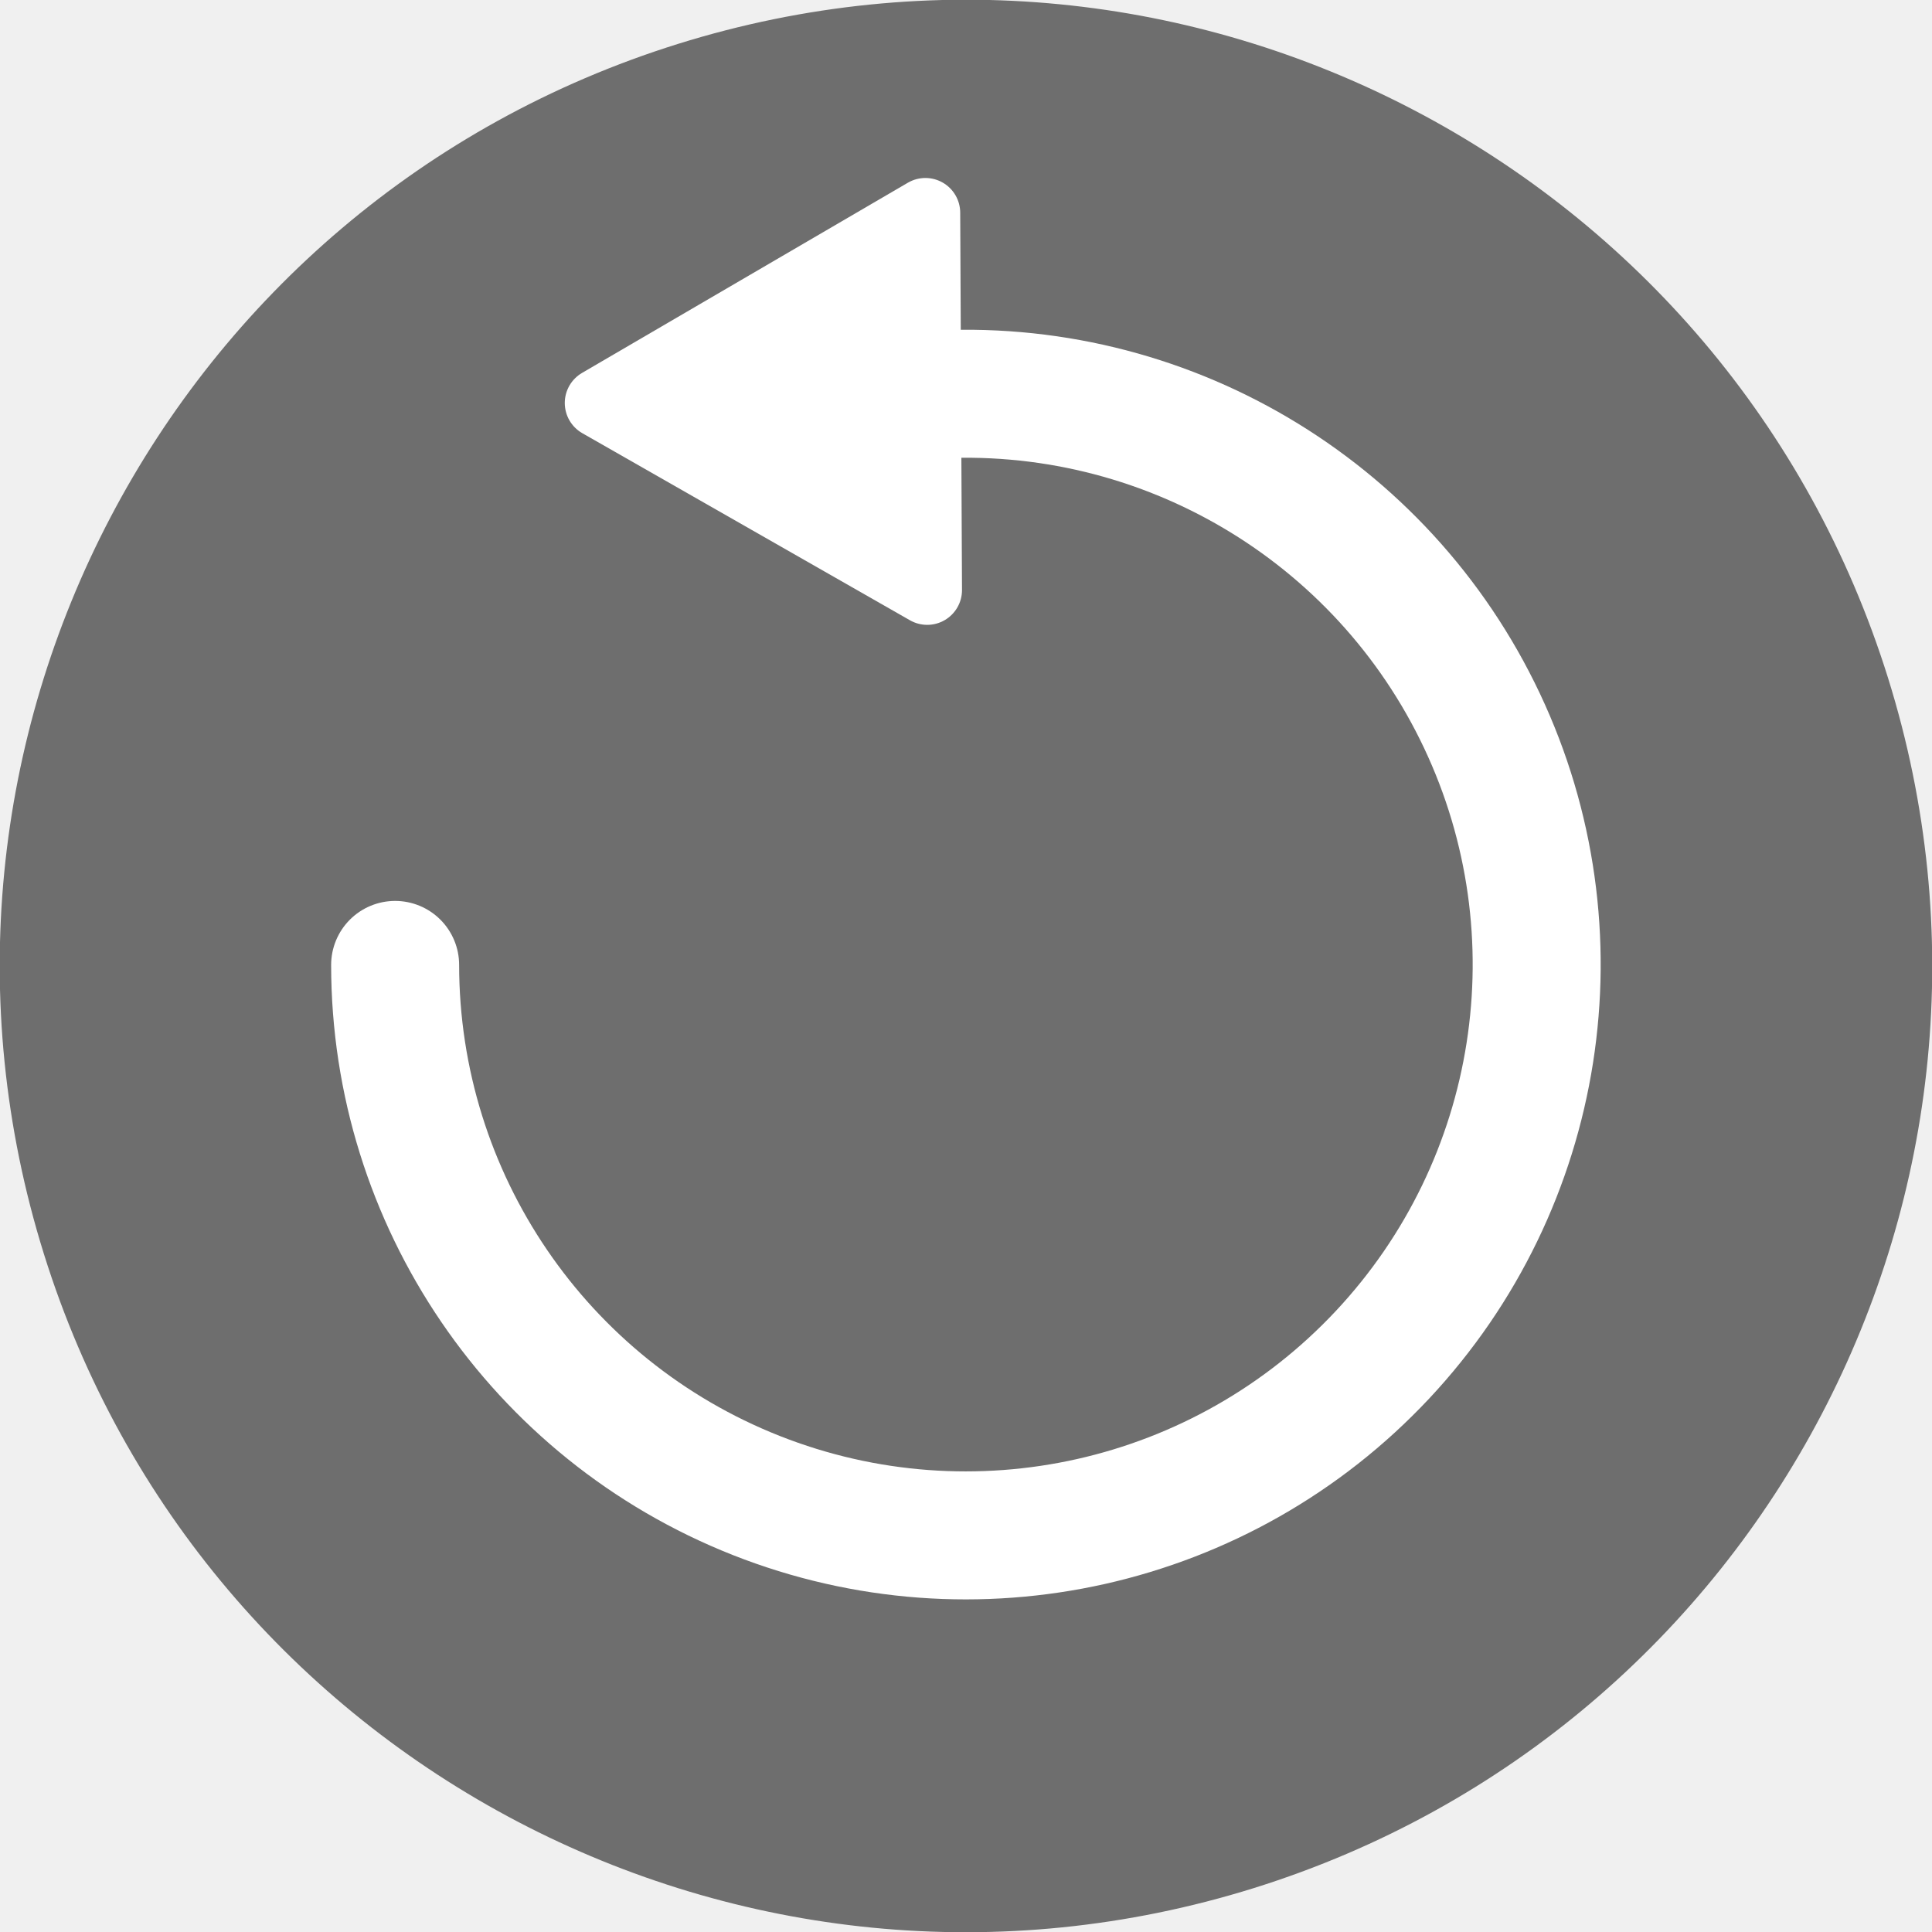
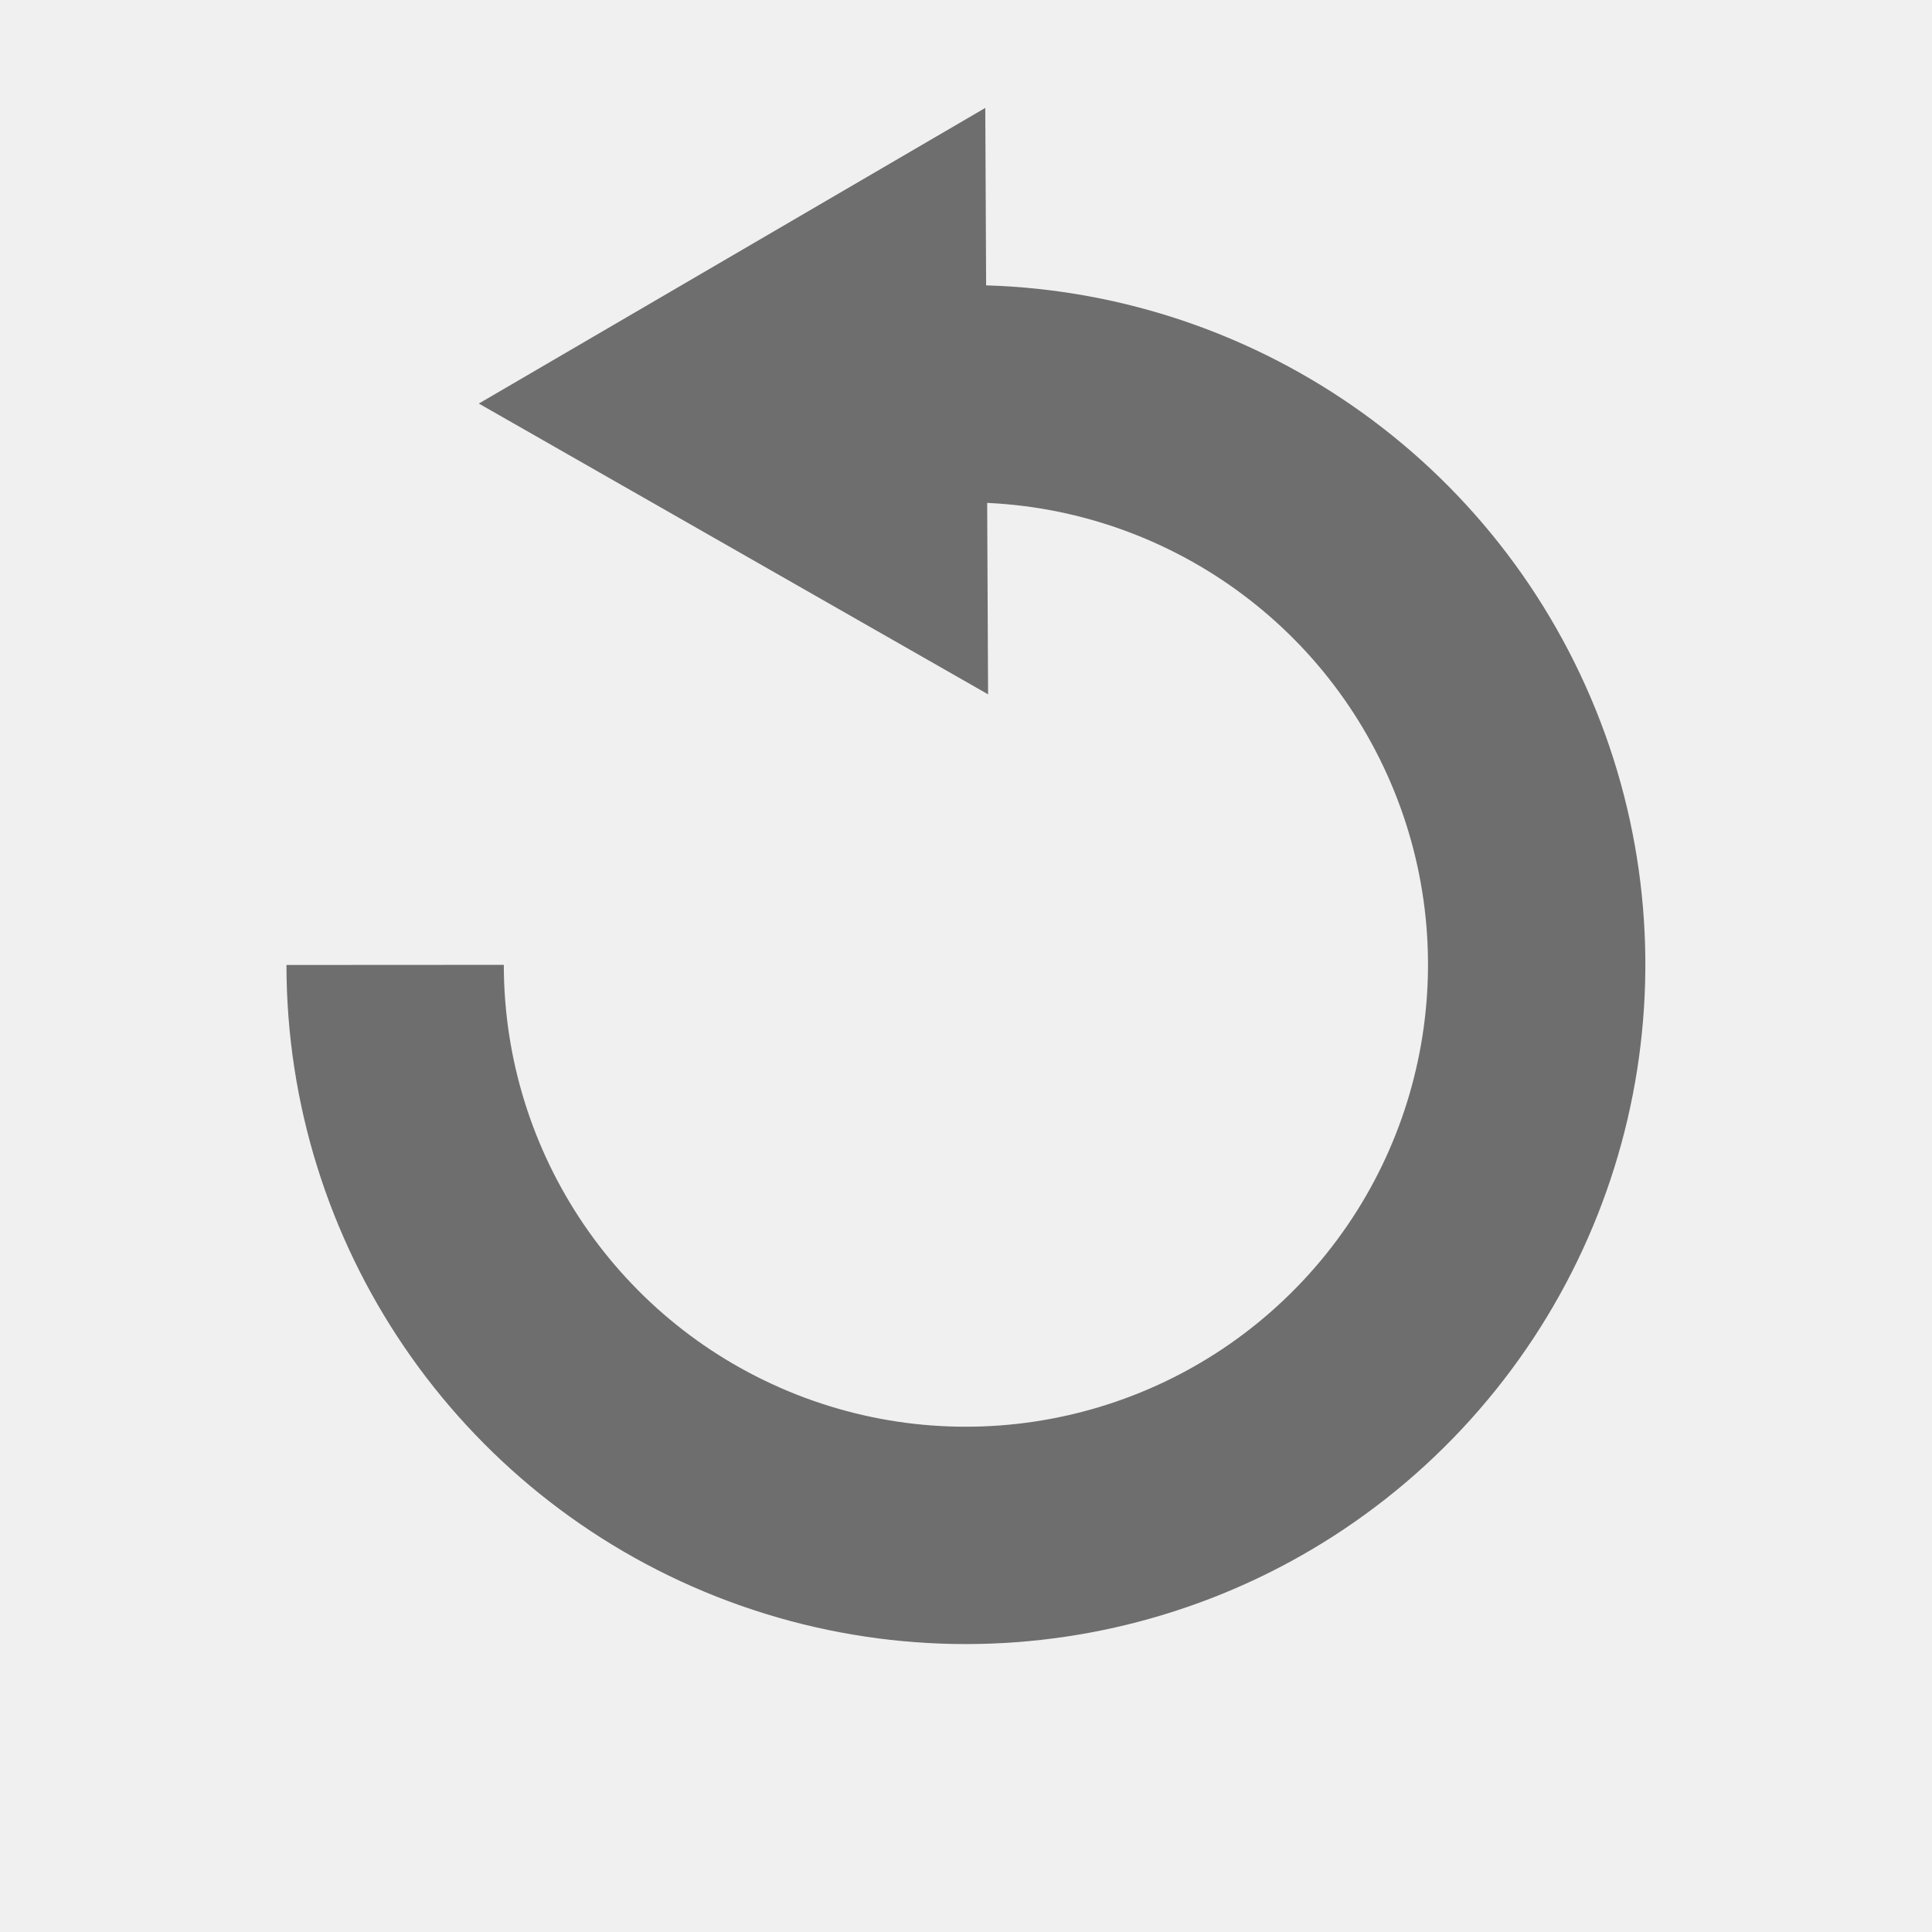
<svg xmlns="http://www.w3.org/2000/svg" xmlns:xlink="http://www.w3.org/1999/xlink" width="16" height="16" id="svg2" version="1.0" style="display:inline">
  <defs id="defs4">
    <linearGradient xlink:href="#StandardGradient" id="linearGradient2428" gradientUnits="userSpaceOnUse" gradientTransform="matrix(0.9247229,0,0,1.08721,10.93994,-2.002359)" x1="11.999" y1="3.681" x2="11.999" y2="16.53" />
    <linearGradient id="StandardGradient" gradientTransform="scale(0.9219544,1.084652)" x1="11.999" y1="0.922" x2="11.999" y2="19.387" gradientUnits="userSpaceOnUse">
      <stop style="stop-color:#000000;stop-opacity:0.863;" offset="0" id="stop3283" />
      <stop style="stop-color:#000000;stop-opacity:0.471;" offset="1" id="stop2651" />
    </linearGradient>
    <linearGradient xlink:href="#StandardGradient" id="linearGradient2549" gradientUnits="userSpaceOnUse" gradientTransform="matrix(0.9247229,0,0,1.08721,-2.060056,0.9976422)" x1="11.999" y1="0.922" x2="11.999" y2="17.478" />
    <linearGradient xlink:href="#StandardGradient" id="linearGradient2418" gradientUnits="userSpaceOnUse" gradientTransform="matrix(0.9247229,0,0,1.08721,-4.060056,-3.002358)" x1="11.999" y1="0.922" x2="11.999" y2="17.478" />
    <linearGradient xlink:href="#StandardGradient" id="linearGradient2422" gradientUnits="userSpaceOnUse" gradientTransform="matrix(0.9247229,0,0,1.08721,-5.060056,-1.002358)" x1="11.999" y1="0.922" x2="11.999" y2="17.478" />
    <linearGradient xlink:href="#StandardGradient" id="linearGradient2403" gradientUnits="userSpaceOnUse" gradientTransform="matrix(0.9247229,0,0,1.08721,-4.060056,-3.002358)" x1="11.999" y1="0.922" x2="11.999" y2="17.478" />
    <linearGradient xlink:href="#StandardGradient" id="linearGradient2406" gradientUnits="userSpaceOnUse" gradientTransform="matrix(0.9247229,0,0,1.08721,-4.060056,-3.002358)" x1="11.999" y1="0.922" x2="11.999" y2="17.478" />
    <linearGradient xlink:href="#StandardGradient" id="linearGradient2409" gradientUnits="userSpaceOnUse" gradientTransform="matrix(0.9247229,0,0,1.08721,-6.060056,-2.002358)" x1="11.999" y1="3.68" x2="11.999" y2="15.639" />
    <linearGradient xlink:href="#StandardGradient" id="linearGradient2416" gradientUnits="userSpaceOnUse" gradientTransform="matrix(0.9247229,0,0,1.08721,-6.060056,-2.002358)" x1="11.999" y1="2.762" x2="11.999" y2="15.639" />
    <linearGradient xlink:href="#StandardGradient" id="linearGradient2529" gradientUnits="userSpaceOnUse" gradientTransform="matrix(0.9247229,0,0,1.08721,-4.041881,0.9976412)" x1="11.999" y1="3.681" x2="11.999" y2="16.53" />
    <linearGradient xlink:href="#StandardGradient" id="linearGradient2539" gradientUnits="userSpaceOnUse" gradientTransform="matrix(0.9247229,0,0,1.08721,-6.060056,-2.002358)" x1="11.999" y1="2.762" x2="11.999" y2="15.639" />
    <linearGradient xlink:href="#StandardGradient" id="linearGradient2542" gradientUnits="userSpaceOnUse" gradientTransform="matrix(0.9247229,0,0,1.08721,-6.060056,-2.002358)" x1="11.999" y1="2.762" x2="11.999" y2="15.639" />
    <linearGradient xlink:href="#StandardGradient" id="linearGradient2412" gradientUnits="userSpaceOnUse" gradientTransform="matrix(0.9247229,0,0,1.08721,-6.060056,-2.002358)" x1="11.999" y1="2.762" x2="11.999" y2="15.639" />
    <linearGradient xlink:href="#StandardGradient" id="linearGradient2423" gradientUnits="userSpaceOnUse" gradientTransform="matrix(0.9247229,0,0,1.08721,-6.060056,-2.002358)" x1="11.999" y1="2.762" x2="11.999" y2="15.639" />
    <linearGradient xlink:href="#StandardGradient" id="linearGradient2942" gradientUnits="userSpaceOnUse" gradientTransform="matrix(0.9247229,0,0,1.08721,-26.06006,-2.002358)" x1="11.999" y1="2.762" x2="11.999" y2="15.639" />
    <clipPath clipPathUnits="userSpaceOnUse" id="clipPath2949">
      <path style="fill:#ff00ff;fill-opacity:1;stroke:none;display:inline" d="m -20,0 0,16 16,0 0,-16 -16,0 z m 3,1 3,0 c 0.554,0 1,0.446 1,1 l 6,0 c 0.554,0 1,0.446 1,1 l -12,0 0,-1 c 0,-0.554 0.446,-1 1,-1 z m -0.5,3 4,0 6,0 1,0 C -5.669,4 -5,4.669 -5,5.5 l 0,4.5 0,1.5 c 0,0.647 -0.396,1.195 -0.969,1.406 l 0,0.156 -0.031,0 0,0.438 c 0,0.831 -0.669,1.5 -1.5,1.5 l -6,0 c -0.831,0 -1.5,-0.669 -1.5,-1.5 l 0,-0.5 -2.5,0 c -0.831,0 -1.5,-0.669 -1.5,-1.5 l 0,-1.5 0,-4.5 C -19,4.669 -18.331,4 -17.5,4 z m 5,2 C -12.777,6 -13,6.223 -13,6.5 l 0,6 c 0,0.277 0.223,0.5 0.5,0.5 l 4,0 c 0.277,0 0.5,-0.223 0.5,-0.5 l 0,-6 C -8,6.223 -8.223,6 -8.5,6 l -4,0 z" id="path2951" />
    </clipPath>
    <linearGradient xlink:href="#StandardGradient" id="linearGradient5012" gradientUnits="userSpaceOnUse" gradientTransform="matrix(0.9247229,0,0,1.08721,-6.060056,-2.002358)" x1="11.999" y1="2.762" x2="11.999" y2="15.639" />
    <linearGradient xlink:href="#StandardGradient" id="linearGradient5016" gradientUnits="userSpaceOnUse" gradientTransform="matrix(0.9247229,0,0,1.08721,-6.060056,-2.002358)" x1="11.999" y1="2.762" x2="11.999" y2="15.639" />
    <linearGradient xlink:href="#StandardGradient" id="linearGradient3176" gradientUnits="userSpaceOnUse" gradientTransform="matrix(0.9247229,0,0,1.08721,-6.060056,-2.002358)" x1="11.999" y1="2.762" x2="11.999" y2="15.639" />
    <linearGradient xlink:href="#StandardGradient" id="linearGradient3180" gradientUnits="userSpaceOnUse" gradientTransform="matrix(0.9247229,0,0,1.08721,-6.060056,-2.002358)" x1="11.999" y1="2.762" x2="11.999" y2="15.639" />
    <linearGradient xlink:href="#StandardGradient" id="linearGradient3042" gradientUnits="userSpaceOnUse" gradientTransform="matrix(0.9247229,0,0,1.08721,-6.060056,-2.002358)" x1="11.999" y1="2.762" x2="11.999" y2="15.639" />
    <linearGradient xlink:href="#StandardGradient" id="linearGradient3047" gradientUnits="userSpaceOnUse" gradientTransform="matrix(0.9247229,0,0,1.08721,-6.060056,-2.002358)" x1="11.999" y1="2.762" x2="11.999" y2="15.639" />
    <linearGradient xlink:href="#StandardGradient" id="linearGradient3052" gradientUnits="userSpaceOnUse" gradientTransform="matrix(0.9247229,0,0,1.08721,-6.060056,-2.002358)" x1="11.999" y1="2.762" x2="11.999" y2="15.639" />
    <linearGradient xlink:href="#StandardGradient" id="linearGradient3059" gradientUnits="userSpaceOnUse" gradientTransform="matrix(0.9247229,0,0,1.08721,-6.060056,-2.002358)" x1="11.999" y1="2.762" x2="11.999" y2="15.639" />
    <linearGradient xlink:href="#StandardGradient" id="linearGradient3062" gradientUnits="userSpaceOnUse" gradientTransform="matrix(-0.9247229,0,0,1.08721,22.06006,-2.002358)" x1="11.999" y1="2.762" x2="11.999" y2="15.639" />
    <linearGradient xlink:href="#StandardGradient" id="linearGradient3064" gradientUnits="userSpaceOnUse" gradientTransform="matrix(0.9247229,0,0,1.08721,-6.060056,-2.002358)" x1="11.999" y1="2.762" x2="11.999" y2="15.639" />
    <linearGradient xlink:href="#StandardGradient" id="linearGradient3067" gradientUnits="userSpaceOnUse" gradientTransform="matrix(0.9247229,0,0,1.08721,-6.060056,-1.002358)" x1="11.999" y1="2.762" x2="11.999" y2="15.639" />
    <linearGradient xlink:href="#StandardGradient" id="linearGradient3071" gradientUnits="userSpaceOnUse" gradientTransform="matrix(0.9247229,0,0,1.08721,-6.060056,-2.002358)" x1="11.999" y1="2.762" x2="11.999" y2="15.639" />
    <linearGradient xlink:href="#StandardGradient" id="linearGradient3074" gradientUnits="userSpaceOnUse" gradientTransform="matrix(0.9247229,0,0,1.08721,-6.060056,-2.002358)" x1="11.999" y1="2.762" x2="11.999" y2="15.639" />
    <linearGradient id="linearGradient16151">
      <stop style="stop-color:#9b9b9b;stop-opacity:1;" offset="0" id="stop16153" />
      <stop style="stop-color:#9d9d9d;stop-opacity:1;" offset="0.786" id="stop16161" />
      <stop style="stop-color:#969696;stop-opacity:0;" offset="1" id="stop16155" />
    </linearGradient>
    <linearGradient id="linearGradient8210">
      <stop style="stop-color:#cdcdcd;stop-opacity:1;" offset="0" id="stop8212" />
      <stop id="stop9191" offset="1" style="stop-color:#494949;stop-opacity:1;" />
    </linearGradient>
    <linearGradient id="linearGradient8036">
      <stop id="stop8038" offset="0" style="stop-color:#767676;stop-opacity:1;" />
      <stop id="stop8040" offset="0.8" style="stop-color:#2c2c2c;stop-opacity:1;" />
      <stop id="stop8042" offset="1" style="stop-color:#969696;stop-opacity:0;" />
    </linearGradient>
  </defs>
  <g style="display:inline" id="layer1">
-     <circle cy="5.251" cx="-10.021" style="fill:#6e6e6e;fill-opacity:1;stroke:none;stroke-width:0.941;stroke-linecap:round;stroke-linejoin:miter;stroke-miterlimit:1;stroke-dasharray:none;stroke-opacity:1" transform="matrix(-0.2981323,-0.9545245,0.9545246,-0.2981323,0,0)" id="path8218" r="8" />
-     <path style="fill:none;stroke:#ffffff;stroke-width:1.06;stroke-linecap:round;stroke-linejoin:miter;stroke-miterlimit:4;stroke-dasharray:none;stroke-opacity:1;marker-mid:none;marker-end:none" id="path14375" d="m 3.27,-7.992 a 4.727,4.727 0 0 1 2.99,-4.395 4.727,4.727 0 0 1 5.186,1.164 4.727,4.727 0 0 1 0.825,5.251 4.727,4.727 0 0 1 -4.579,2.699" transform="matrix(1,-2.9001088e-4,-2.9001087e-4,-1,0,0)" />
-     <path style="fill:#ffffff;fill-opacity:1;stroke:#ffffff;stroke-width:12;stroke-linecap:round;stroke-linejoin:round;stroke-miterlimit:4;stroke-dasharray:none;stroke-opacity:1" id="path15354" d="M 110.84,60.016 110.549,125.066 54.359,92.289 Z" transform="matrix(0.04803141,-1.392963e-5,-1.392963e-5,-0.04803141,2.35578,7.770776)" />
+     <path style="fill:none;stroke:#6e6e6e;stroke-width:1.8;stroke-linecap:butt;stroke-linejoin:miter;stroke-miterlimit:4;stroke-dasharray:none;stroke-opacity:1;marker-mid:none;marker-end:none" id="path14375" d="m 3.27,-7.992 a 4.727,4.727 0 0 1 2.99,-4.395 4.727,4.727 0 0 1 5.186,1.164 4.727,4.727 0 0 1 0.825,5.251 4.727,4.727 0 0 1 -4.579,2.699" transform="matrix(1,-2.9001088e-4,-2.9001087e-4,-1,0,0)" />
+     <path style="fill:#6e6e6e;fill-opacity:1;stroke:#6e6e6e;stroke-width:20.82;stroke-linecap:butt;stroke-linejoin:miter;stroke-miterlimit:4;stroke-dasharray:none;stroke-opacity:1" id="path15354" d="M 110.84,60.016 110.549,125.066 54.359,92.289 Z" transform="matrix(0.04803141,-1.392963e-5,-1.392963e-5,-0.04803141,2.35578,7.770776)" />
  </g>
</svg>
